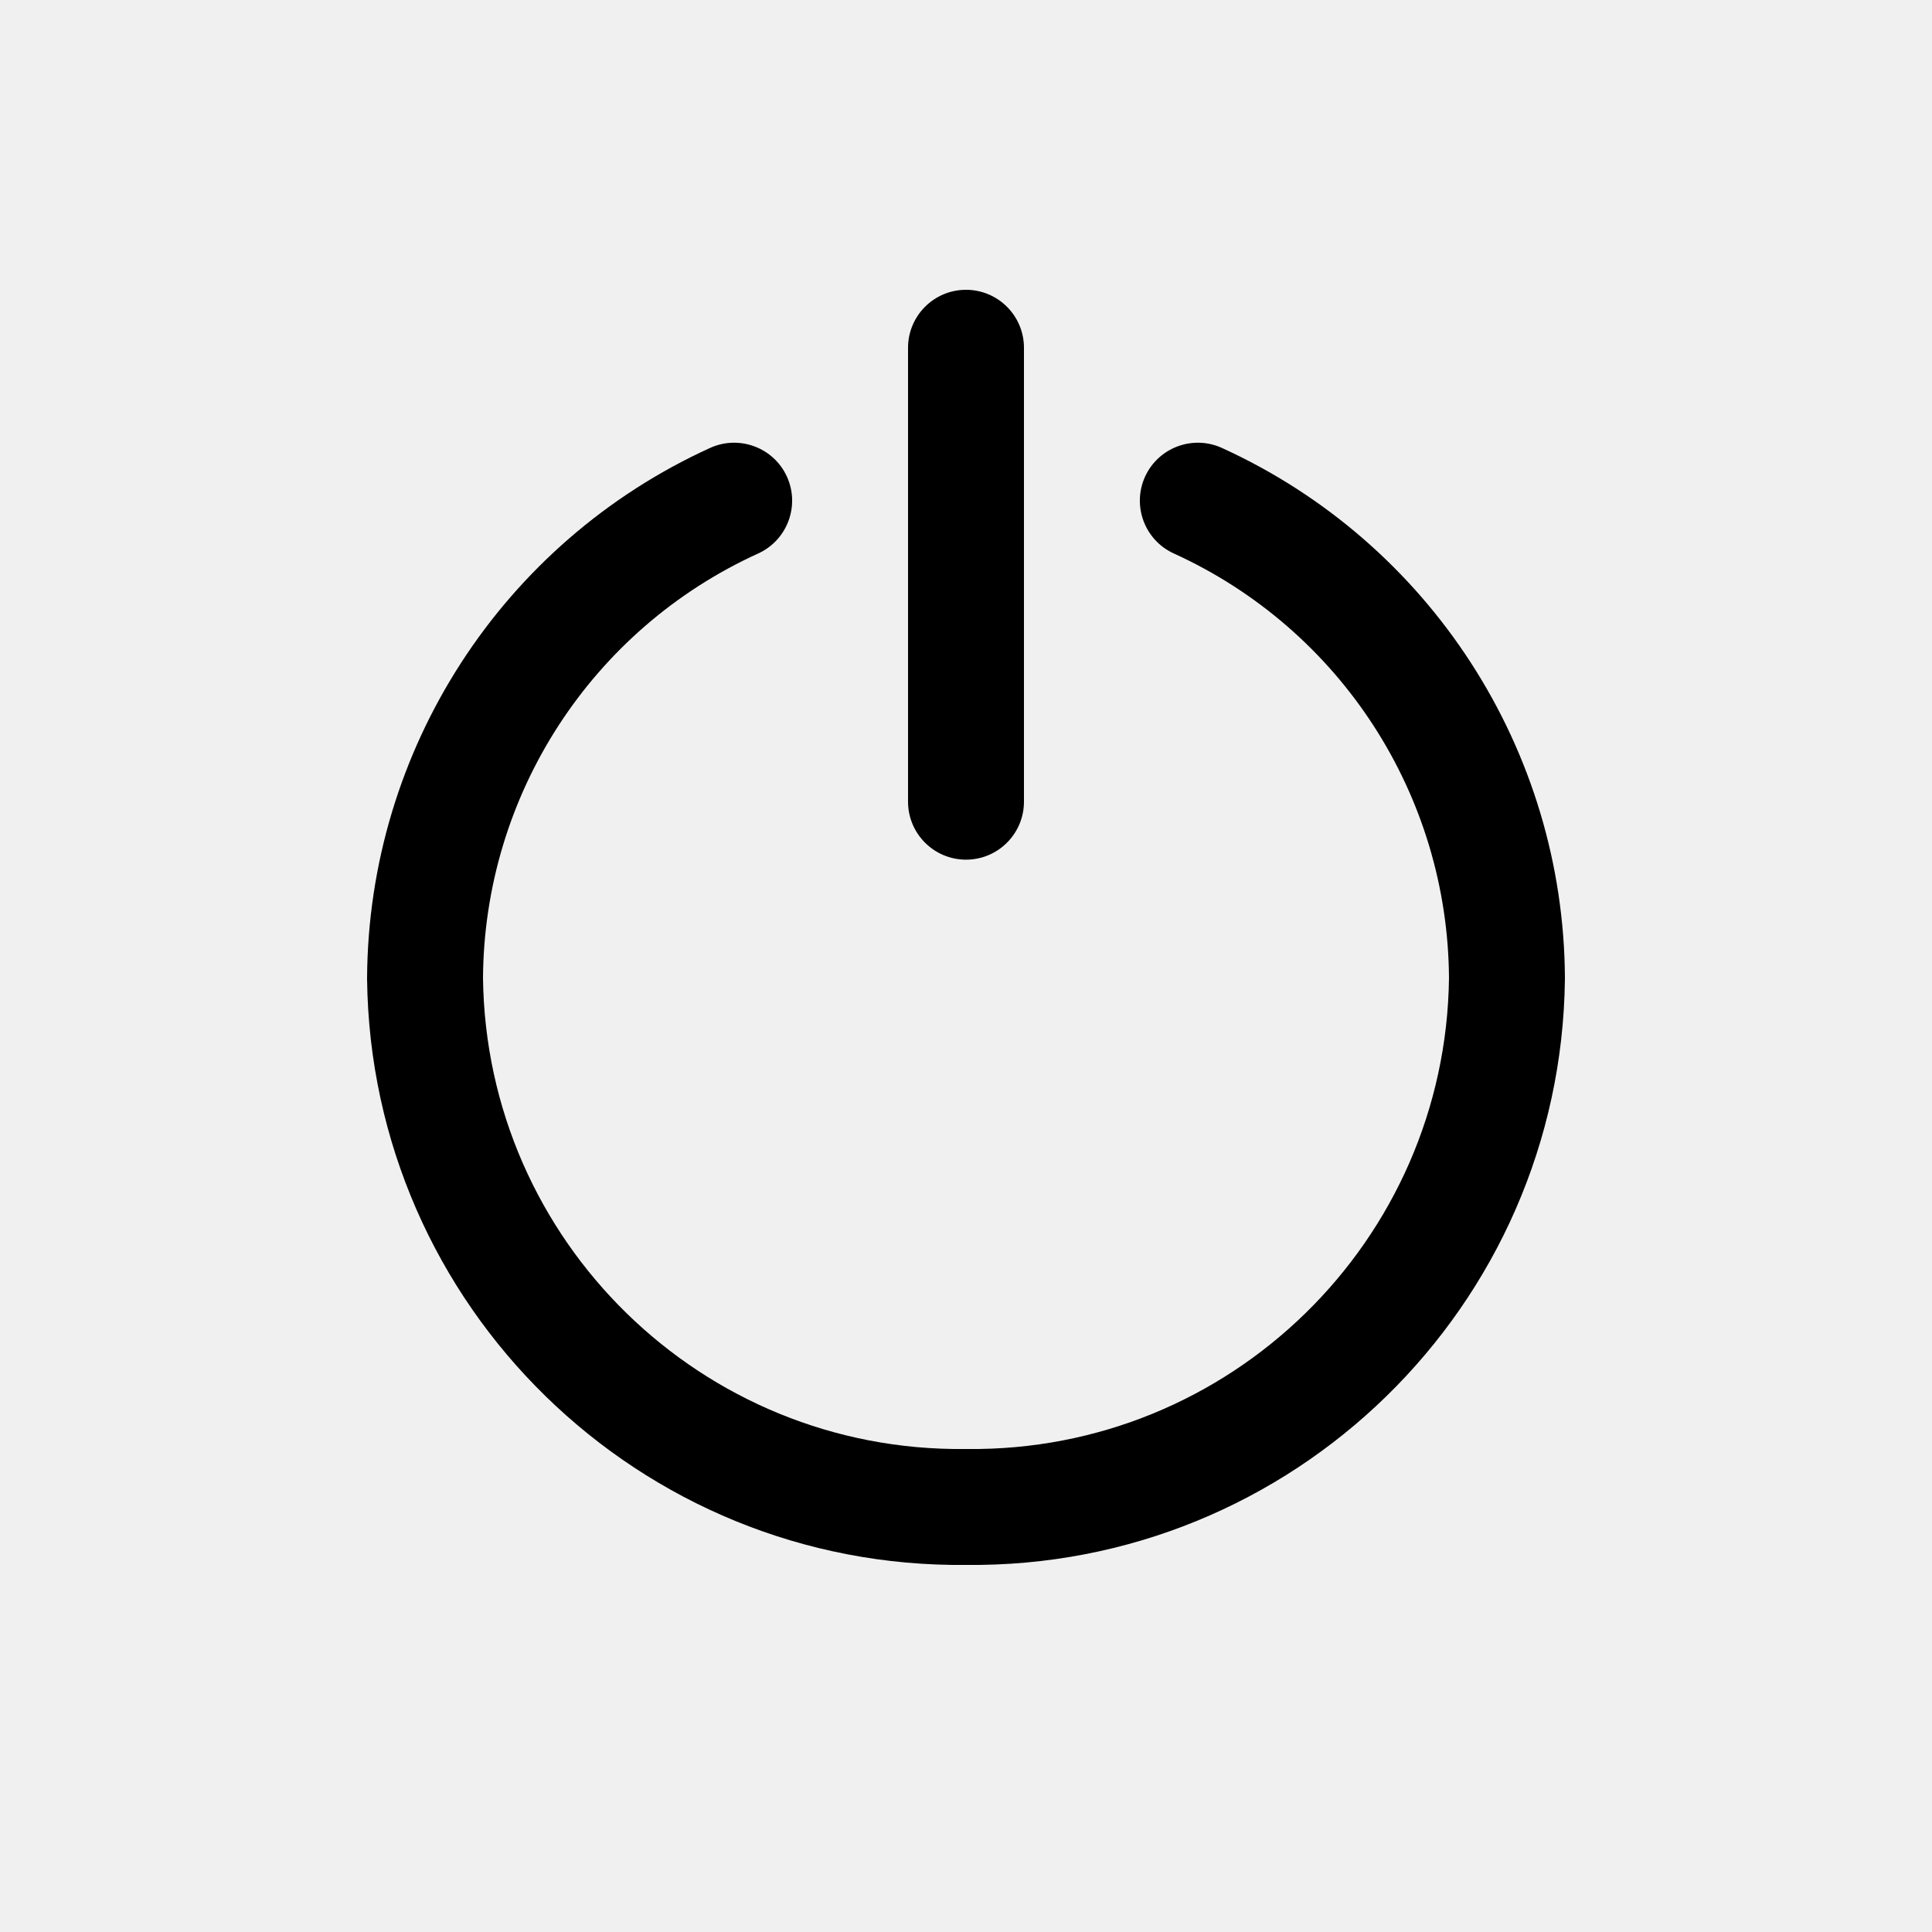
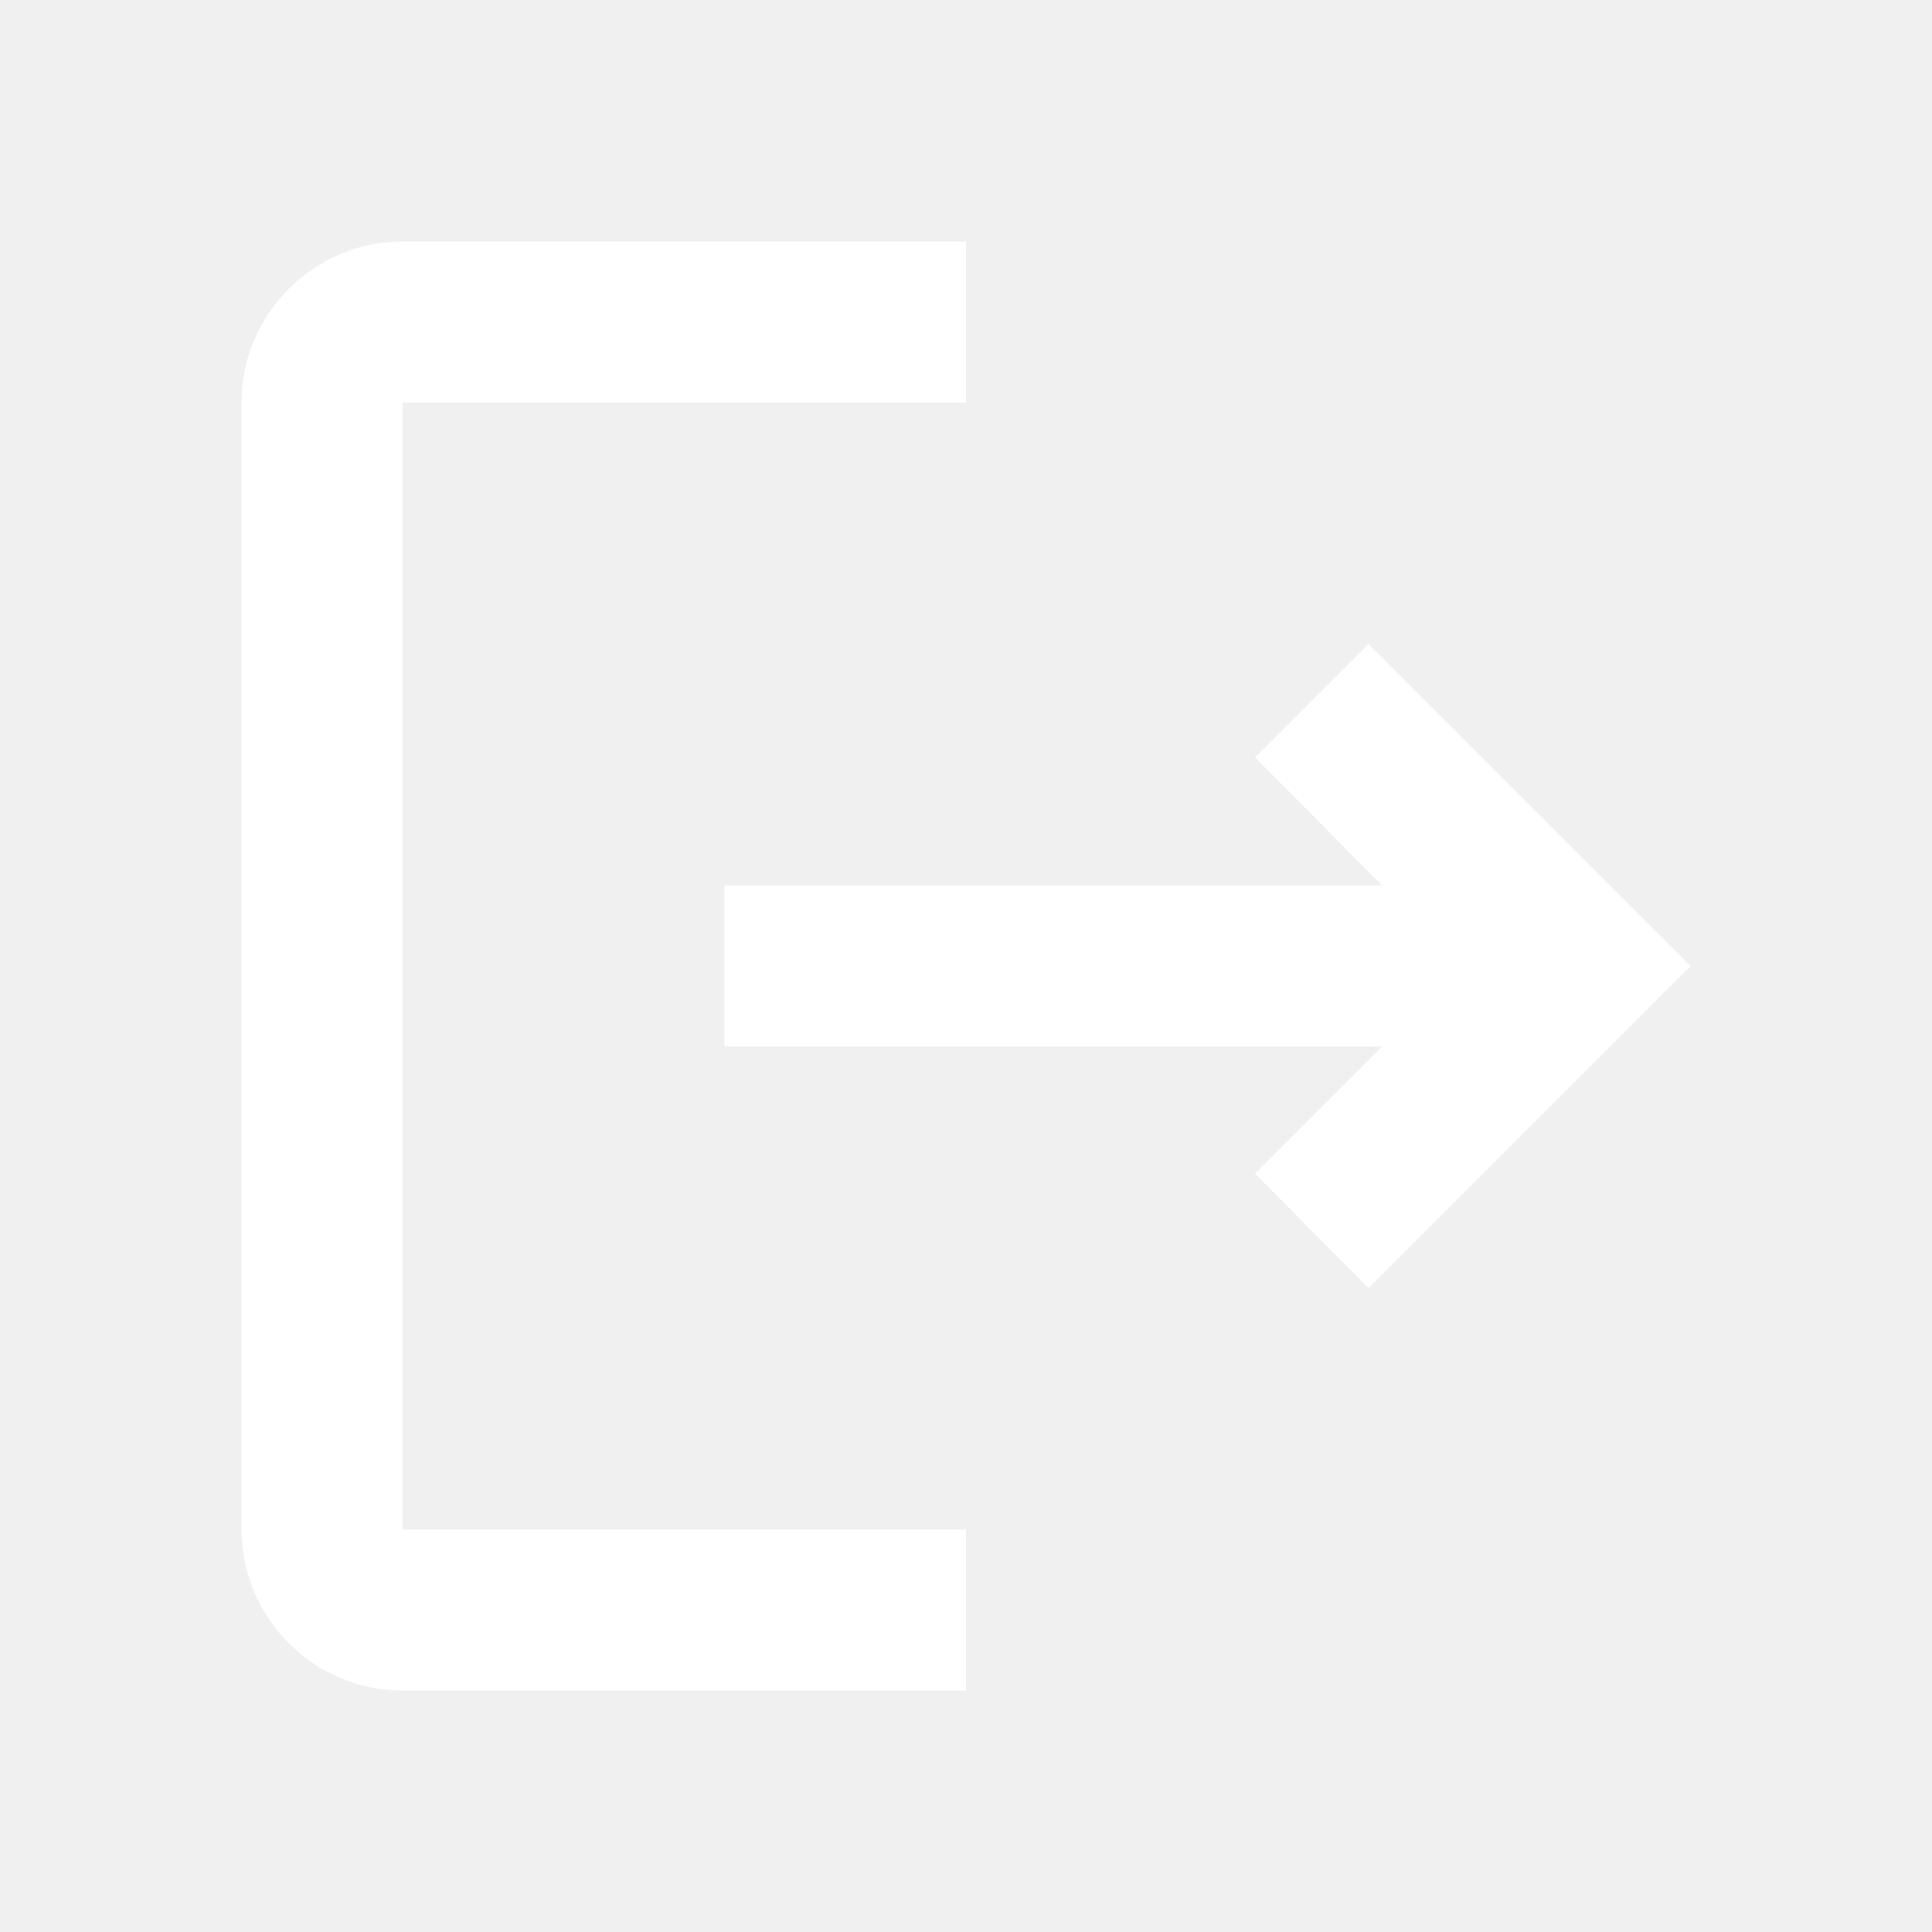
- <svg xmlns="http://www.w3.org/2000/svg" width="800px" height="800px" viewBox="0 -0.5 25 25" fill="none">
-   <path d="M11.75 9.874C11.75 10.288 12.086 10.624 12.5 10.624C12.914 10.624 13.25 10.288 13.25 9.874H11.75ZM13.25 4C13.25 3.586 12.914 3.25 12.5 3.25C12.086 3.25 11.75 3.586 11.75 4H13.25ZM9.811 6.662C10.188 6.49 10.354 6.045 10.183 5.668C10.011 5.291 9.566 5.125 9.189 5.296L9.811 6.662ZM5.5 12.16L4.75 12.156L4.75 12.169L5.5 12.16ZM12.5 19L12.509 18.25C12.503 18.25 12.497 18.25 12.491 18.25L12.5 19ZM19.5 12.16L20.25 12.169L20.25 12.156L19.5 12.16ZM15.811 5.296C15.434 5.125 14.989 5.291 14.817 5.668C14.646 6.045 14.812 6.49 15.189 6.662L15.811 5.296ZM13.25 9.874V4H11.75V9.874H13.25ZM9.189 5.296C6.498 6.522 4.766 9.2 4.75 12.156L6.25 12.164C6.262 9.792 7.652 7.644 9.811 6.662L9.189 5.296ZM4.75 12.169C4.799 16.405 8.273 19.799 12.509 19.75L12.491 18.25C9.084 18.289 6.29 15.559 6.25 12.151L4.75 12.169ZM12.491 19.75C16.727 19.799 20.201 16.405 20.25 12.169L18.75 12.151C18.71 15.559 15.916 18.289 12.509 18.25L12.491 19.75ZM20.25 12.156C20.235 9.2 18.502 6.522 15.811 5.296L15.189 6.662C17.348 7.644 18.738 9.792 18.75 12.164L20.25 12.156Z" fill="#000000" />
+ <svg xmlns="http://www.w3.org/2000/svg" enable-background="new 0 0 24 24" height="24px" viewBox="0 0 24 24" width="24px" fill="#FFFFFF">
+   <g>
+     <path d="M0,0h24v24H0V0z" fill="none" />
+   </g>
+   <g>
+     <path d="M17,8l-1.41,1.41L17.17,11H9v2h8.17l-1.58,1.58L17,16l4-4L17,8z M5,5h7V3H5C3.9,3,3,3.9,3,5v14c0,1.1,0.9,2,2,2h7v-2H5V5z" />
+   </g>
</svg>
